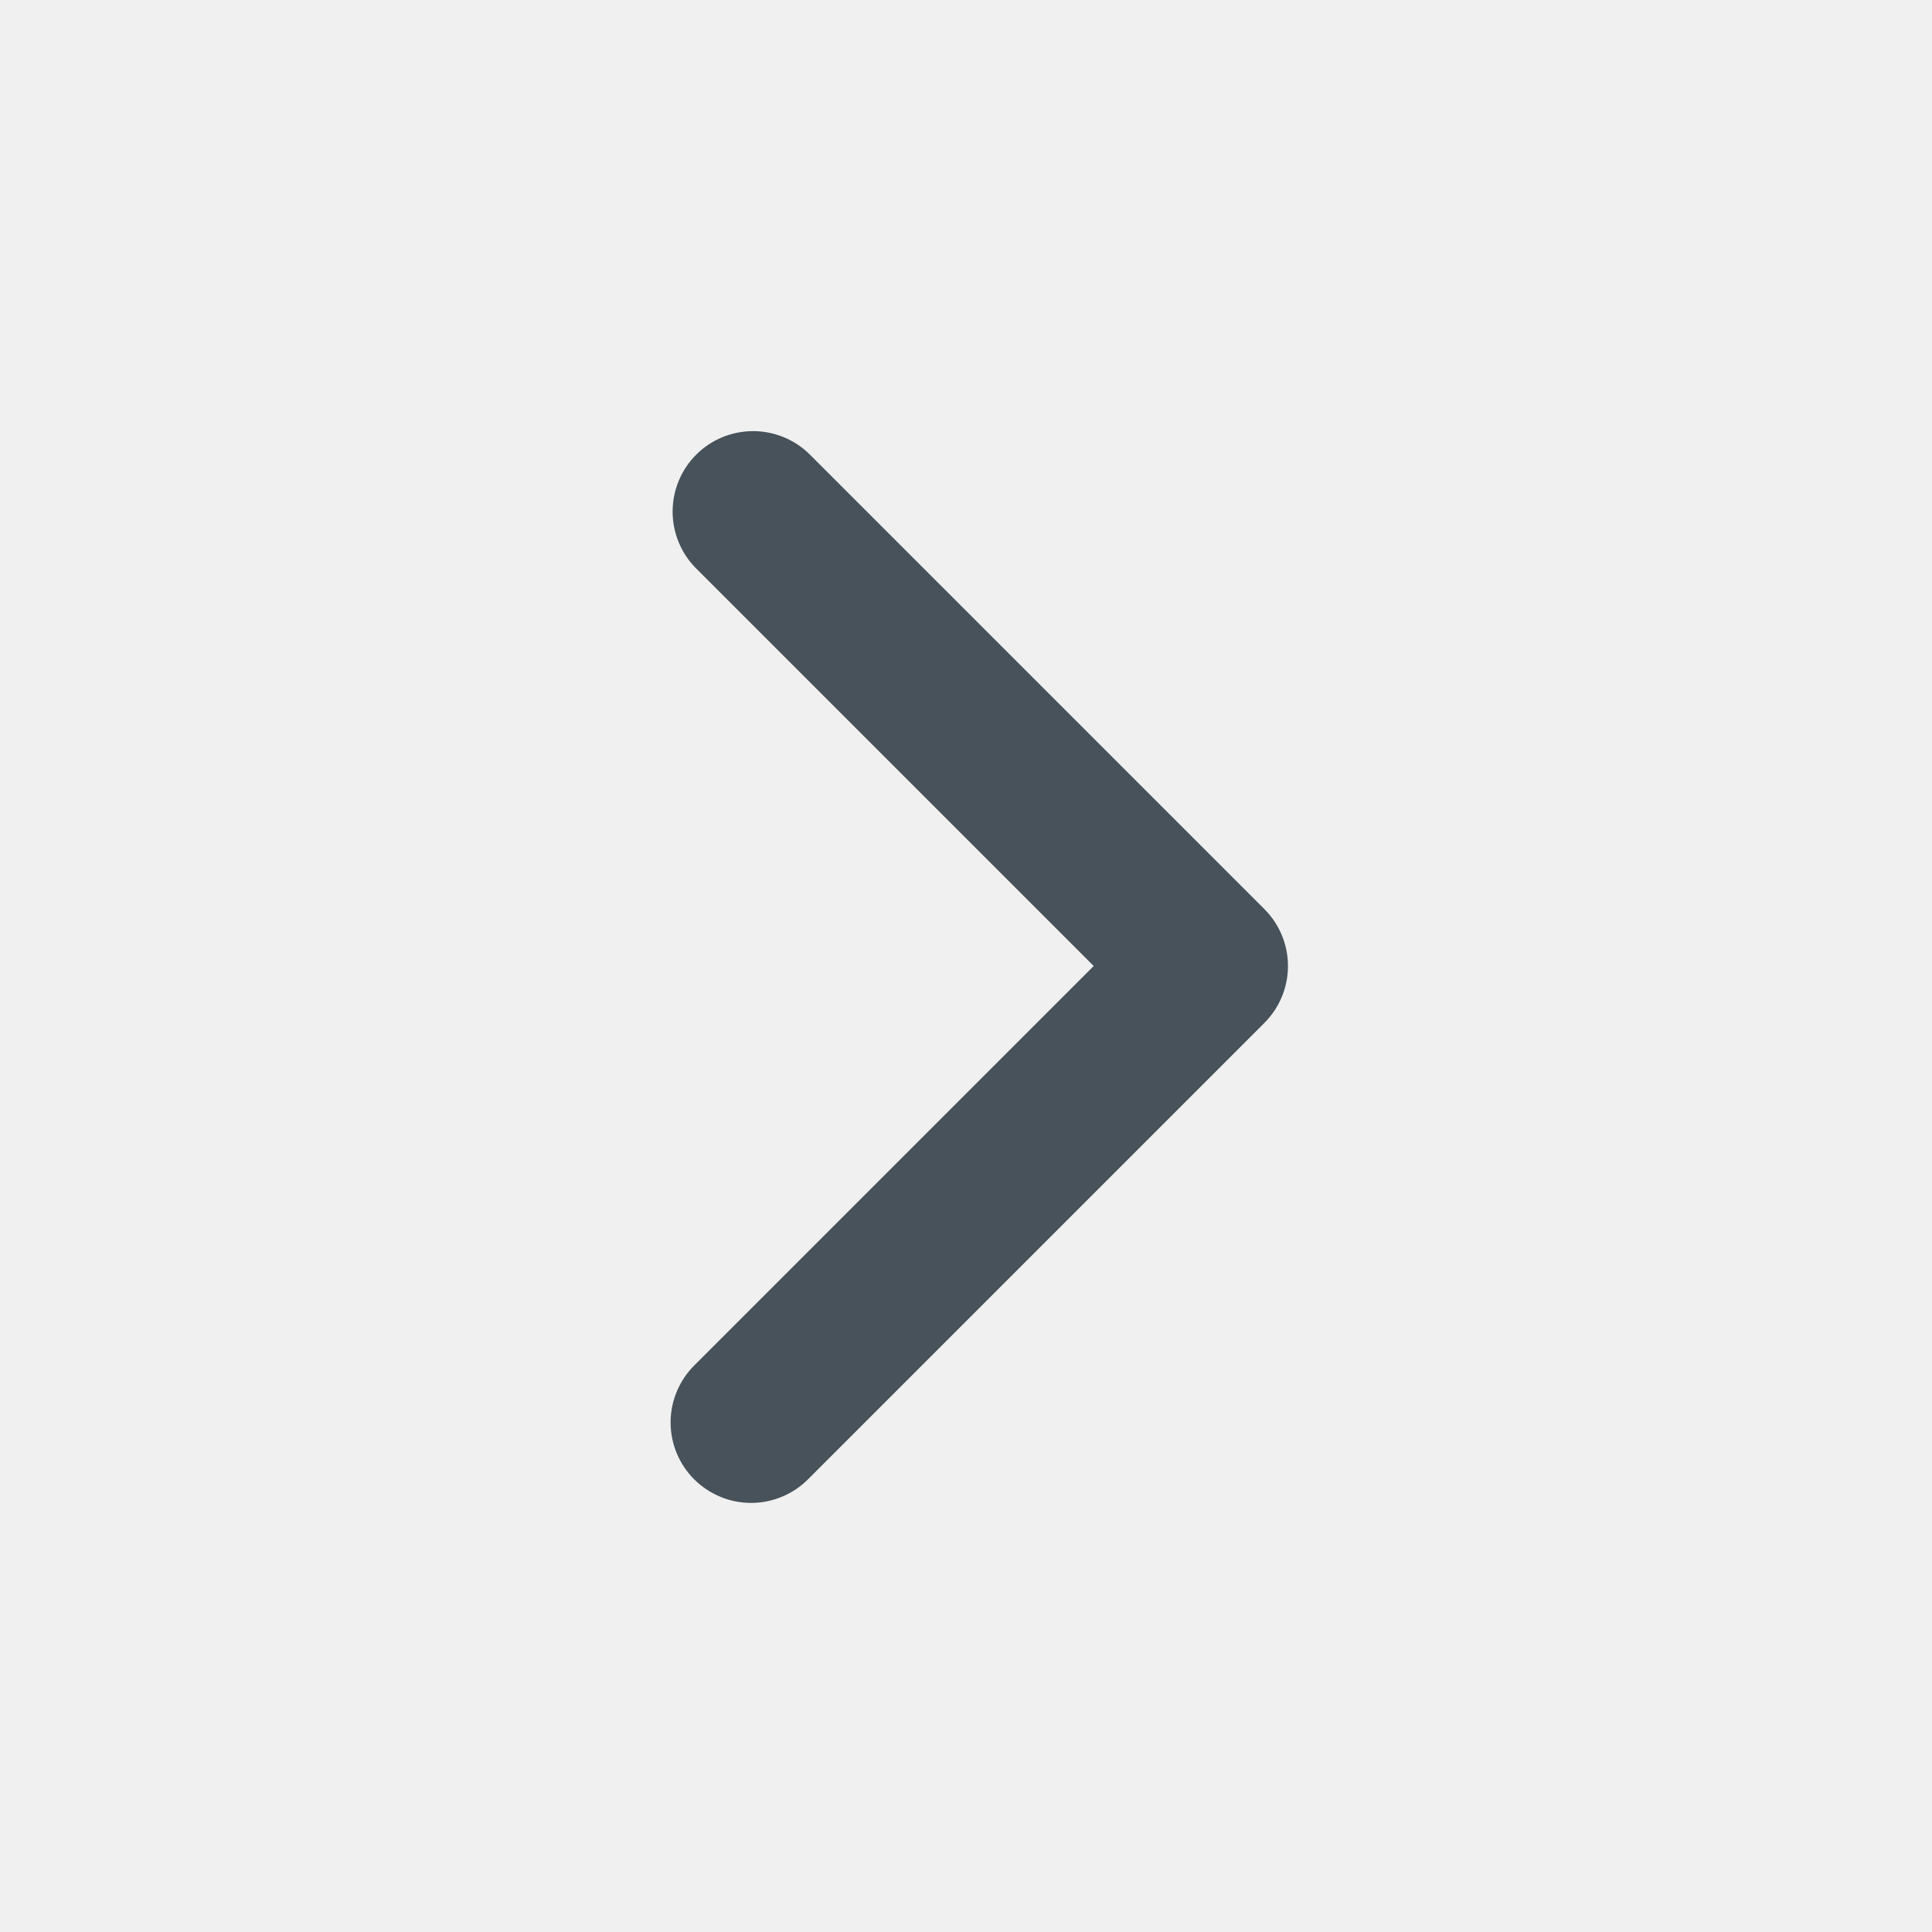
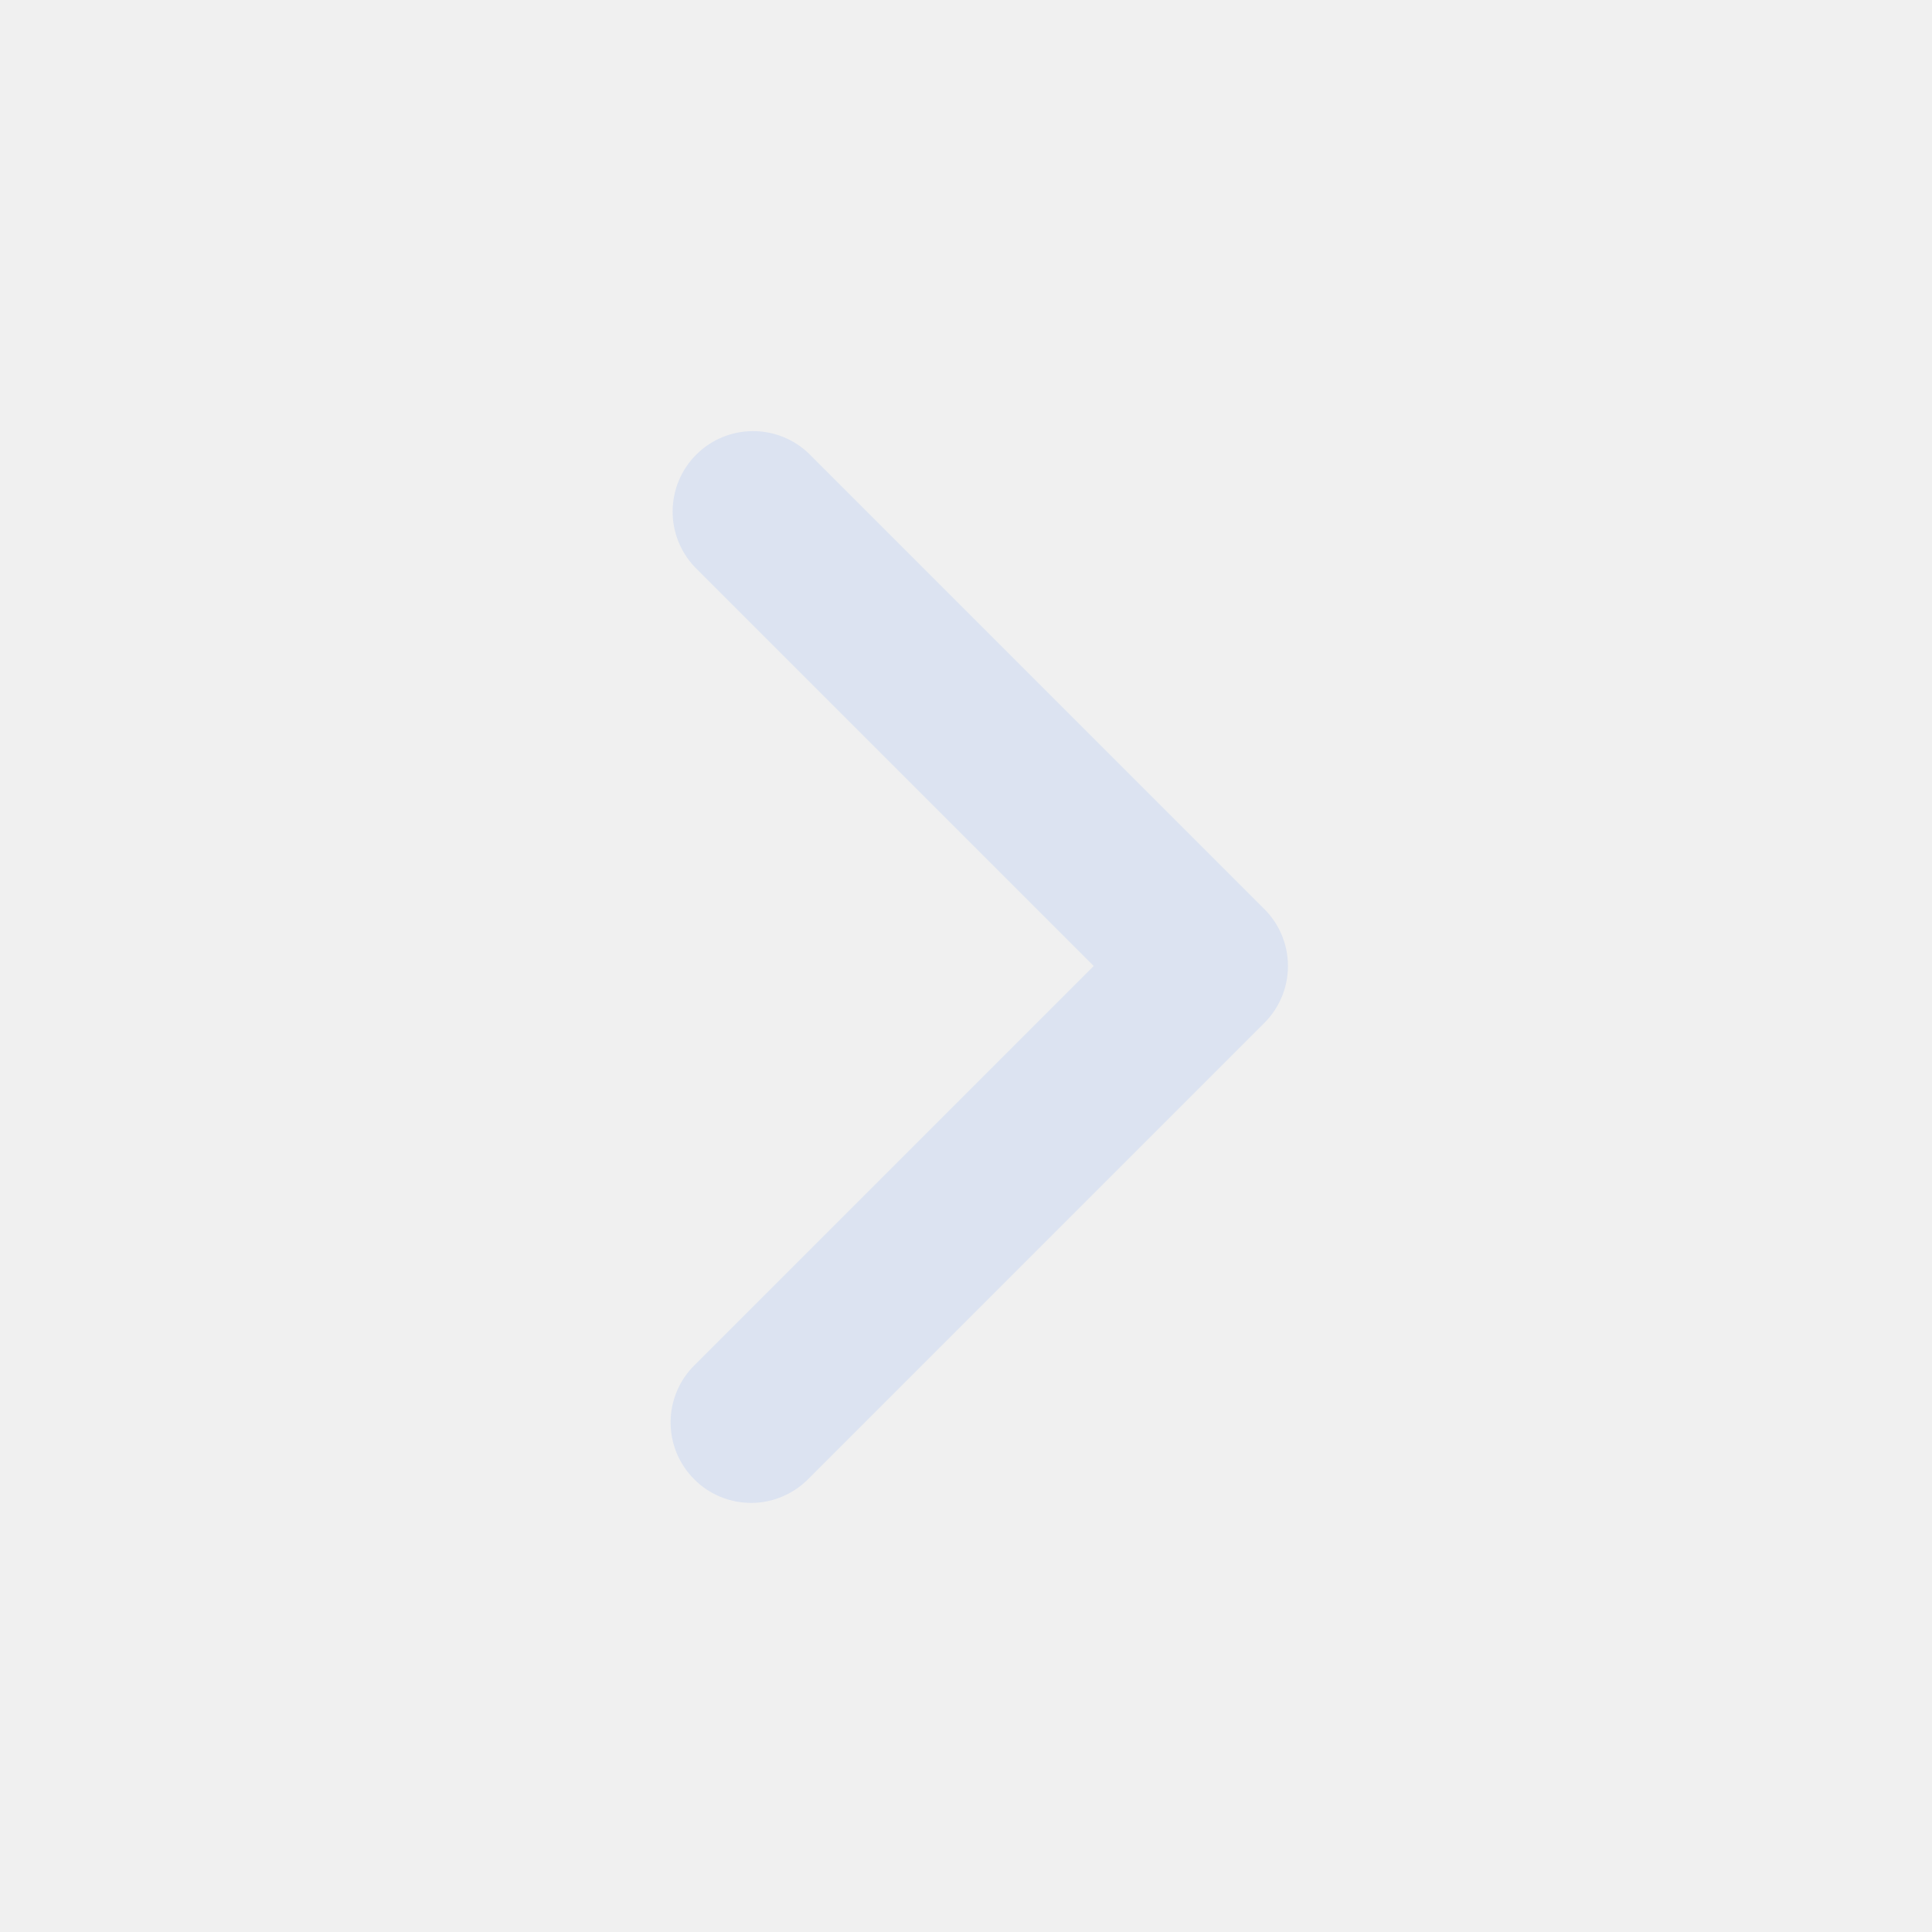
<svg xmlns="http://www.w3.org/2000/svg" width="20" height="20" viewBox="0 0 20 20" fill="none">
-   <g id="right" clip-path="url(#clip0_142_6984)">
-     <g id="Group">
-       <path id="Vector" fill-rule="evenodd" clip-rule="evenodd" d="M13.089 9.411C13.245 9.567 13.333 9.779 13.333 10C13.333 10.221 13.245 10.433 13.089 10.589L8.375 15.303C8.298 15.383 8.206 15.447 8.104 15.49C8.003 15.534 7.893 15.557 7.783 15.558C7.672 15.559 7.562 15.538 7.46 15.496C7.358 15.454 7.265 15.392 7.186 15.314C7.108 15.236 7.046 15.143 7.004 15.04C6.962 14.938 6.941 14.828 6.942 14.717C6.943 14.607 6.966 14.497 7.01 14.396C7.054 14.294 7.117 14.202 7.197 14.125L11.322 10L7.197 5.875C7.045 5.718 6.961 5.507 6.963 5.289C6.965 5.07 7.052 4.861 7.207 4.707C7.361 4.552 7.57 4.465 7.789 4.463C8.007 4.461 8.218 4.545 8.375 4.697L13.089 9.411Z" fill="#47525A" />
-     </g>
+   <g clip-path="url(#clip0_632_9310)">
+     <path fill-rule="evenodd" clip-rule="evenodd" d="M13.089 9.411C13.245 9.567 13.333 9.779 13.333 10C13.333 10.221 13.245 10.433 13.089 10.589L8.375 15.303C8.298 15.383 8.206 15.446 8.104 15.49C8.003 15.534 7.893 15.557 7.783 15.558C7.672 15.559 7.562 15.537 7.46 15.496C7.357 15.454 7.264 15.392 7.186 15.313C7.108 15.235 7.046 15.142 7.004 15.04C6.962 14.937 6.941 14.828 6.942 14.717C6.943 14.606 6.966 14.497 7.01 14.395C7.053 14.294 7.117 14.202 7.197 14.125L11.322 10L7.197 5.875C7.045 5.718 6.961 5.507 6.963 5.289C6.965 5.07 7.052 4.861 7.207 4.707C7.361 4.552 7.57 4.465 7.789 4.463C8.007 4.461 8.218 4.545 8.375 4.697L13.089 9.411Z" fill="#DCE3F1" />
  </g>
  <defs>
-     <clipPath id="clip0_142_6984">
+     <clipPath id="clip0_632_9310">
      <rect width="20" height="20" fill="white" transform="translate(0 20) rotate(-90)" />
    </clipPath>
  </defs>
</svg>
